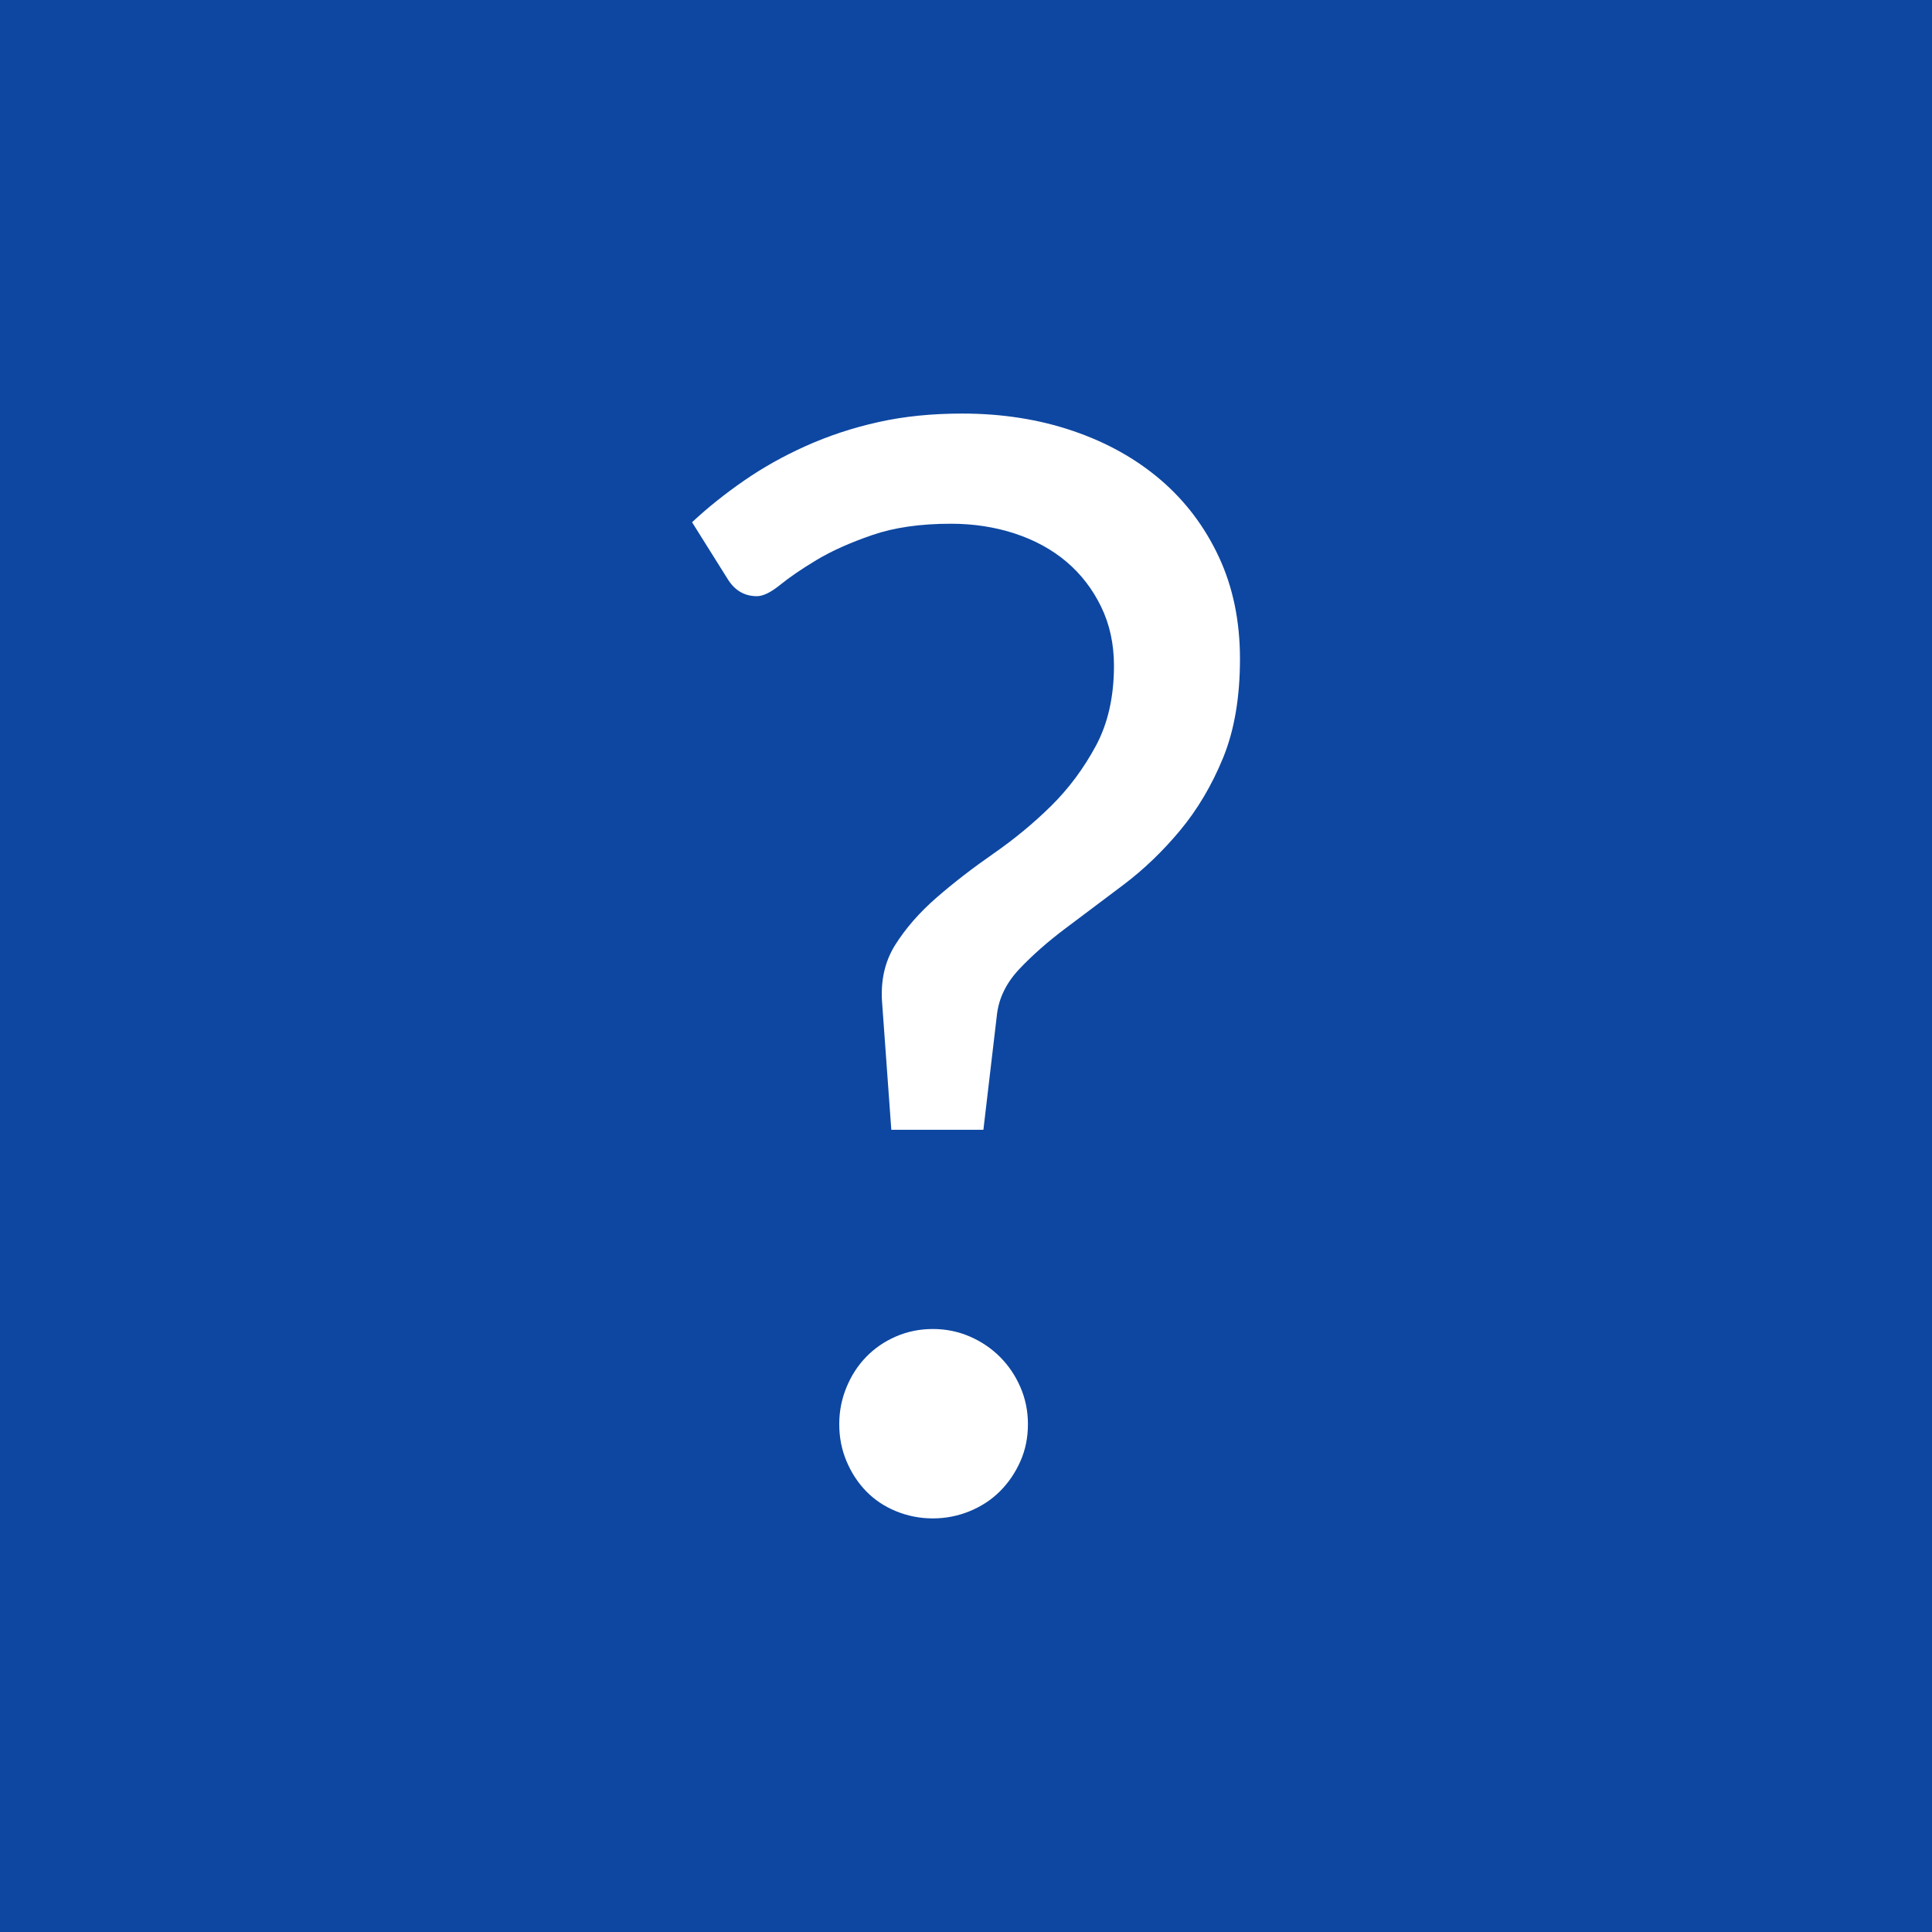
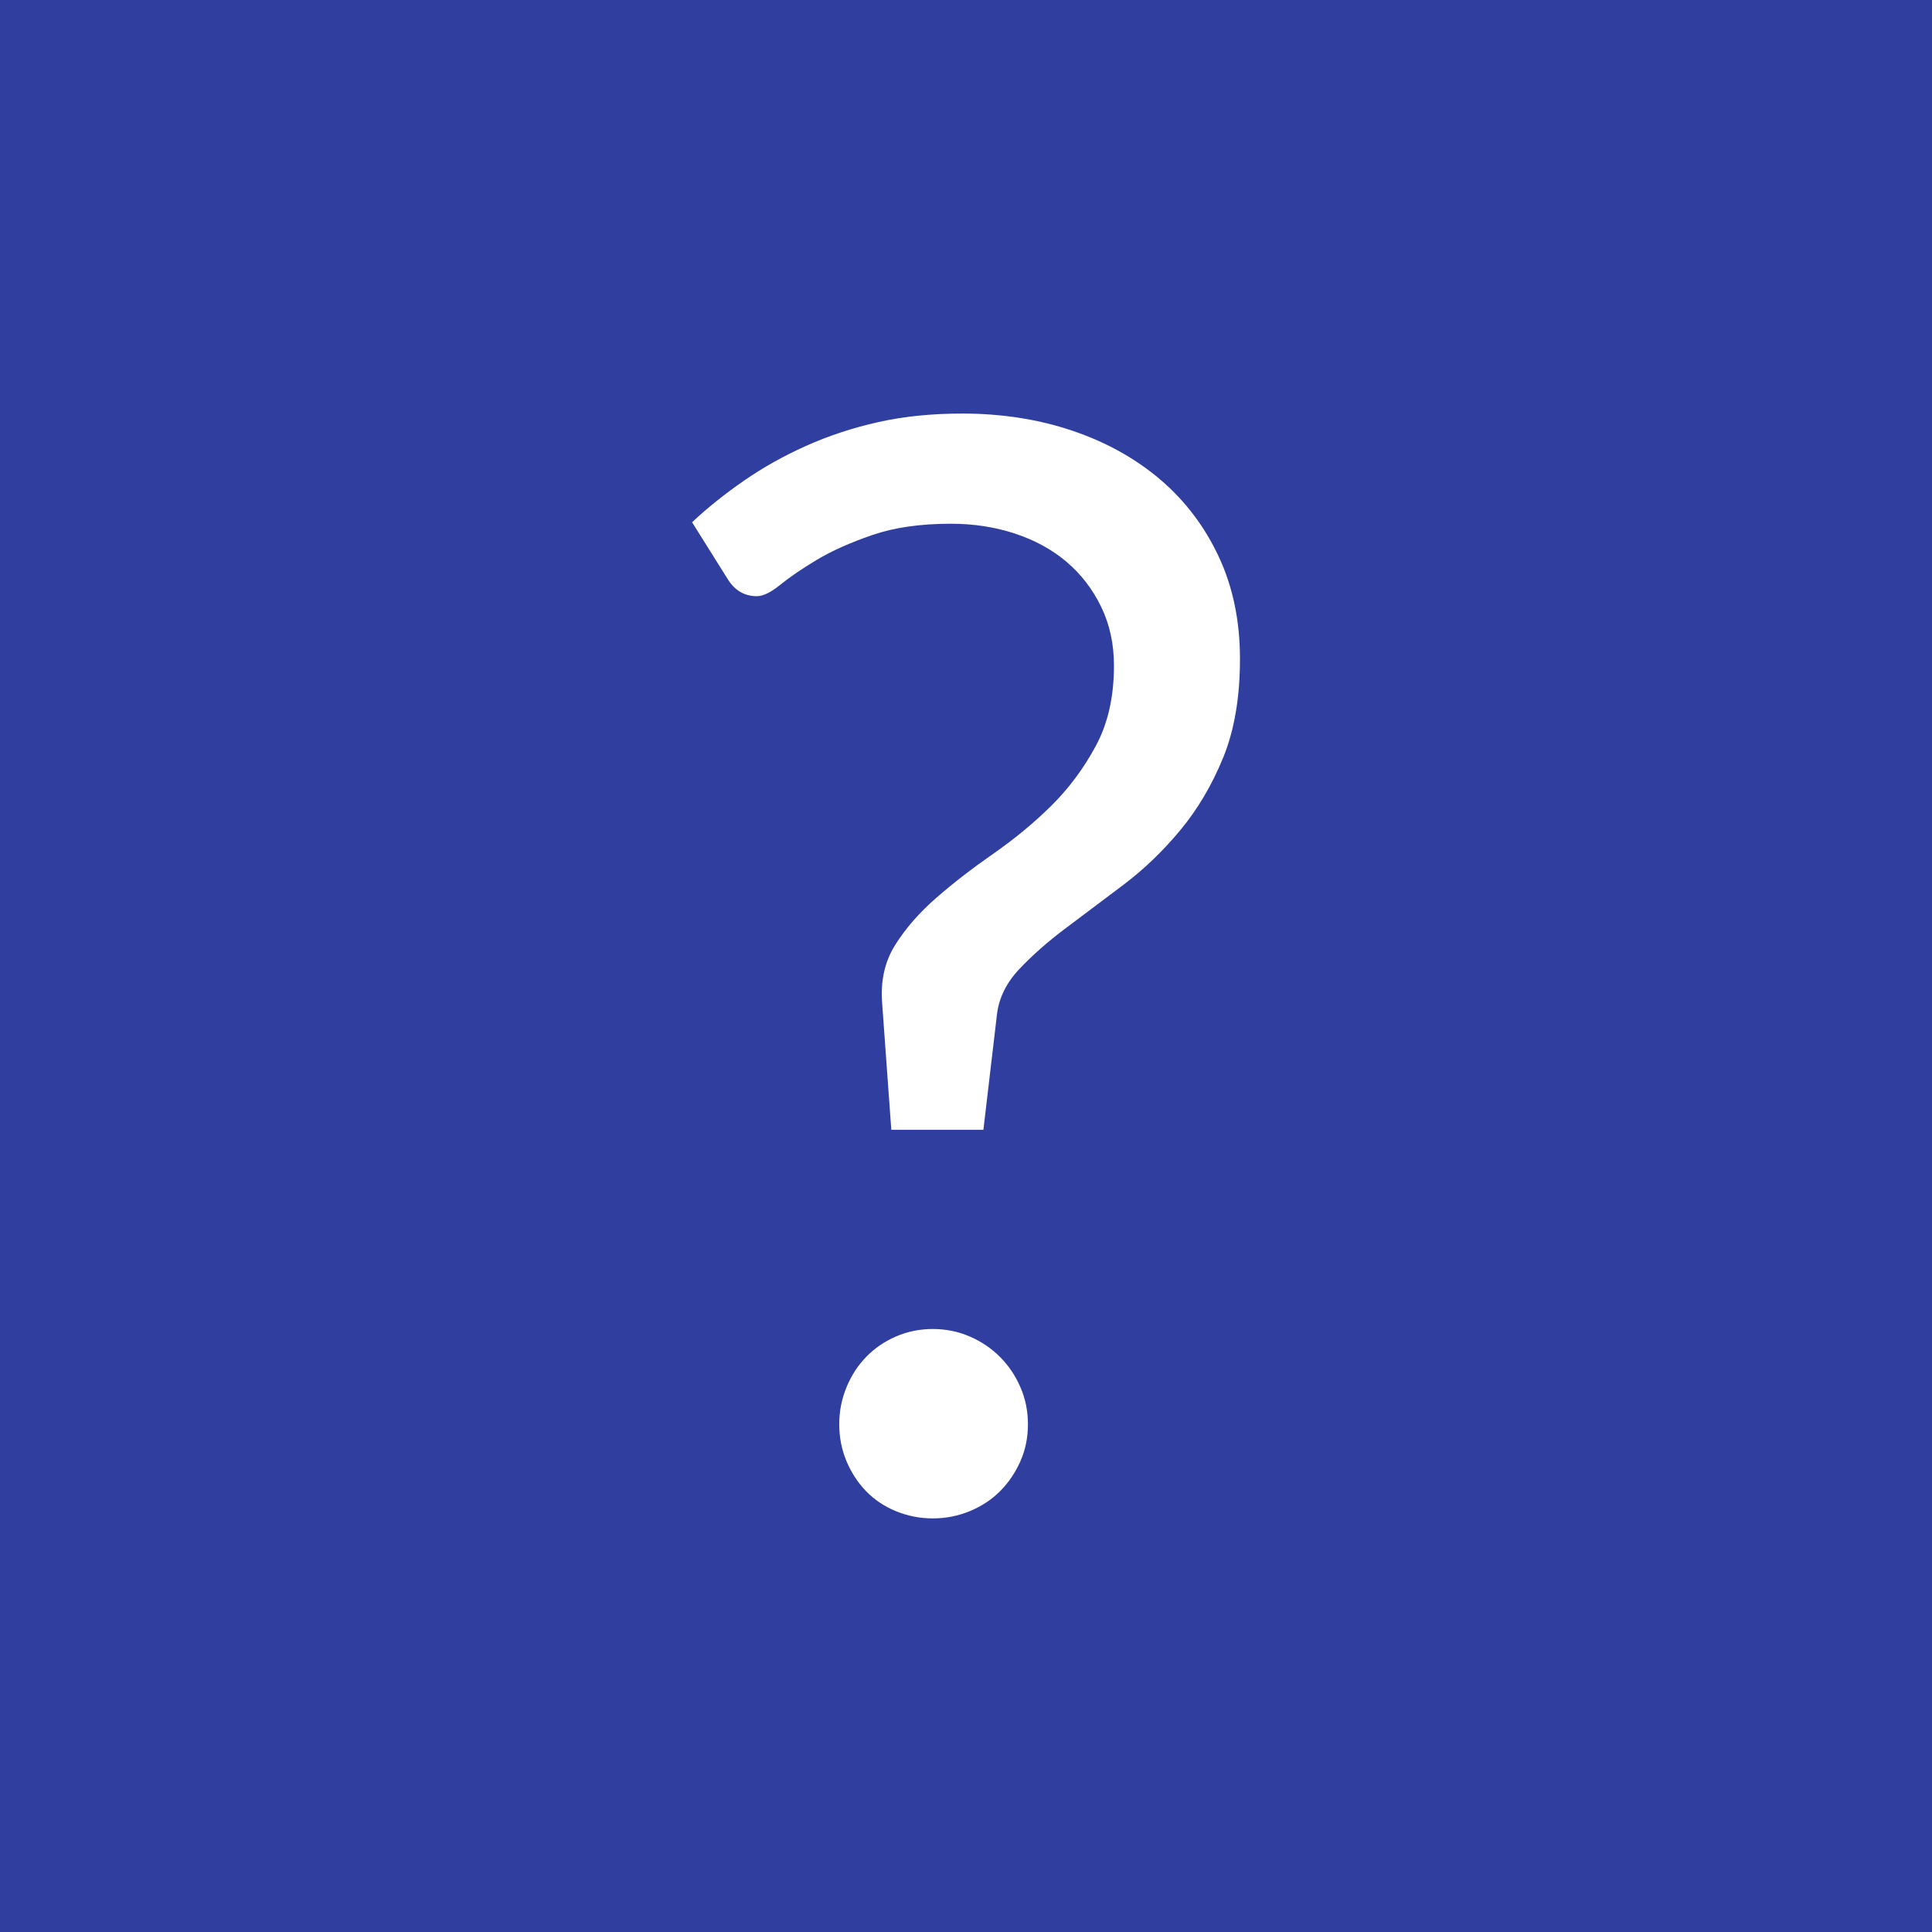
<svg xmlns="http://www.w3.org/2000/svg" xml:space="preserve" width="64px" height="64px" version="1.1" shape-rendering="geometricPrecision" text-rendering="geometricPrecision" image-rendering="optimizeQuality" fill-rule="evenodd" clip-rule="evenodd" viewBox="0 0 6400000 6400000">
  <g id="Warstwa_x0020_1">
-     <polygon fill="#0D47A1" points="-118,-118 6400118,-118 6400118,6400118 -118,6400118 " />
+     <polygon fill="#303F9F" points="-118,-118 6400118,-118 6400118,6400118 -118,6400118 " />
    <path fill="#FFFFFF" fill-rule="nonzero" d="M2292548 1729982c51733,-48426 109253,-94253 171734,-137482 62481,-43347 130868,-81733 205042,-115041 74174,-33307 154136,-60001 240003,-79135 85749,-19252 178231,-28347 278271,-28347 131695,0 254177,19135 366737,57521 112442,38268 209058,92481 290791,162403 81615,70041 145868,155081 192522,255004 46654,100040 69922,212601 69922,337563 0,126616 -18307,235869 -55748,327524 -37560,91654 -85041,171616 -142561,240829 -57521,69096 -120002,129096 -187444,180002 -67559,50788 -131694,99096 -191695,144097 -60001,45000 -110789,90001 -153309,135001 -42520,45001 -67560,95080 -74174,150002l-45000 382564 -305083 0 -30000 -415044c-6615,-75001 7559,-140790 42520,-196656 35079,-55867 80906,-108309 137482,-157443 56693,-49253 119175,-97561 187561,-145041 68269,-47481 132522,-100041 191695,-158388 59174,-58347 108309,-124962 148349,-199137 39922,-74174 60001,-162521 60001,-265869 0,-71576 -14174,-136655 -42521,-195002 -28347,-58348 -66733,-108309 -115040,-149175 -48308,-40749 -105002,-71576 -170790,-93309 -65906,-21614 -136655,-32480 -211656,-32480 -101694,0 -188388,12519 -260909,37559 -72520,24922 -134175,52442 -184136,82442 -49961,30000 -90001,57520 -120828,82560 -30827,24922 -56694,37442 -76655,37442 -41693,0 -74174,-19135 -97560,-57521l-117521 -187443zm487565 2987517c0,-43347 8386,-84214 24213,-122482 15827,-38386 37441,-71694 64961,-100040 27520,-28347 60001,-50907 98269,-67560 38386,-16654 79253,-24922 122600,-24922 43229,0 84096,8268 122482,24922 38268,16653 71694,39213 99922,67560 28347,28346 50907,61654 67560,100040 16654,38268 25040,79135 25040,122482 0,45001 -8386,85749 -25040,123309 -16653,37441 -39213,70867 -67560,99213 -28228,28229 -61654,49962 -99922,65789 -38386,15827 -79253,24094 -122482,24094 -43347,0 -84214,-8267 -122600,-24094 -38268,-15827 -70749,-37560 -98269,-65789 -27520,-28346 -49134,-61772 -64961,-99213 -15827,-37560 -24213,-78308 -24213,-123309z" />
  </g>
</svg>
